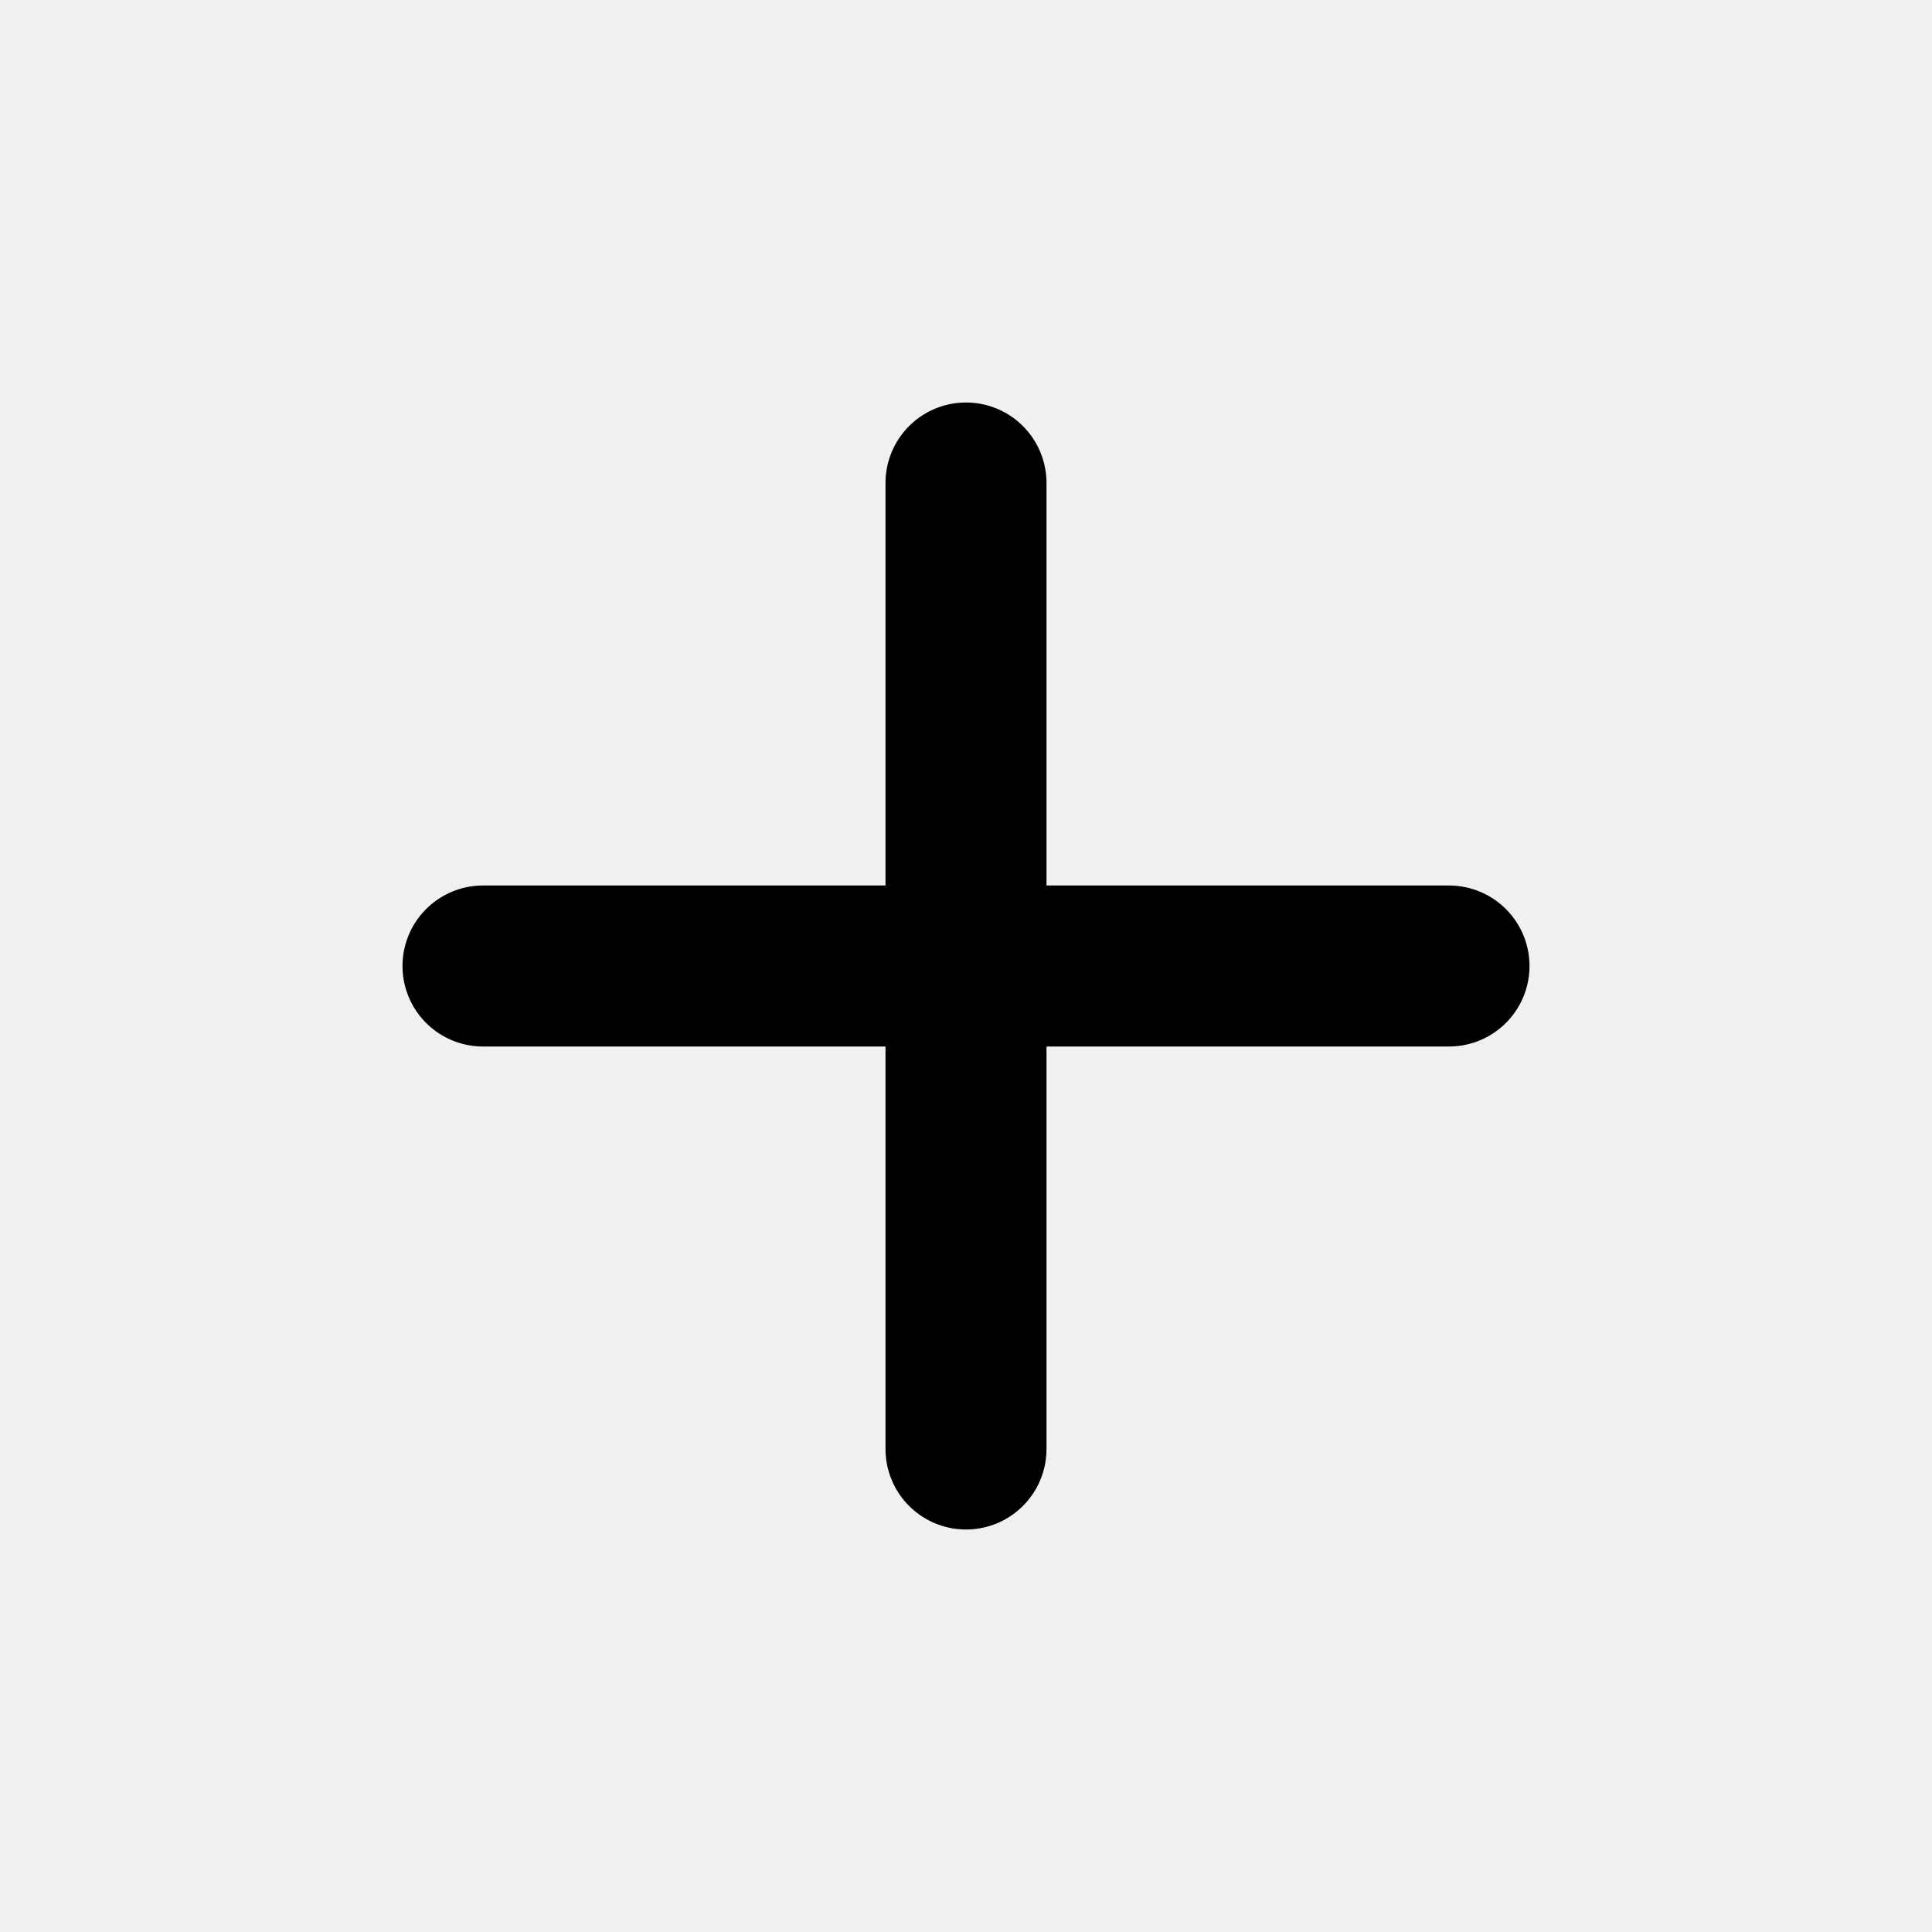
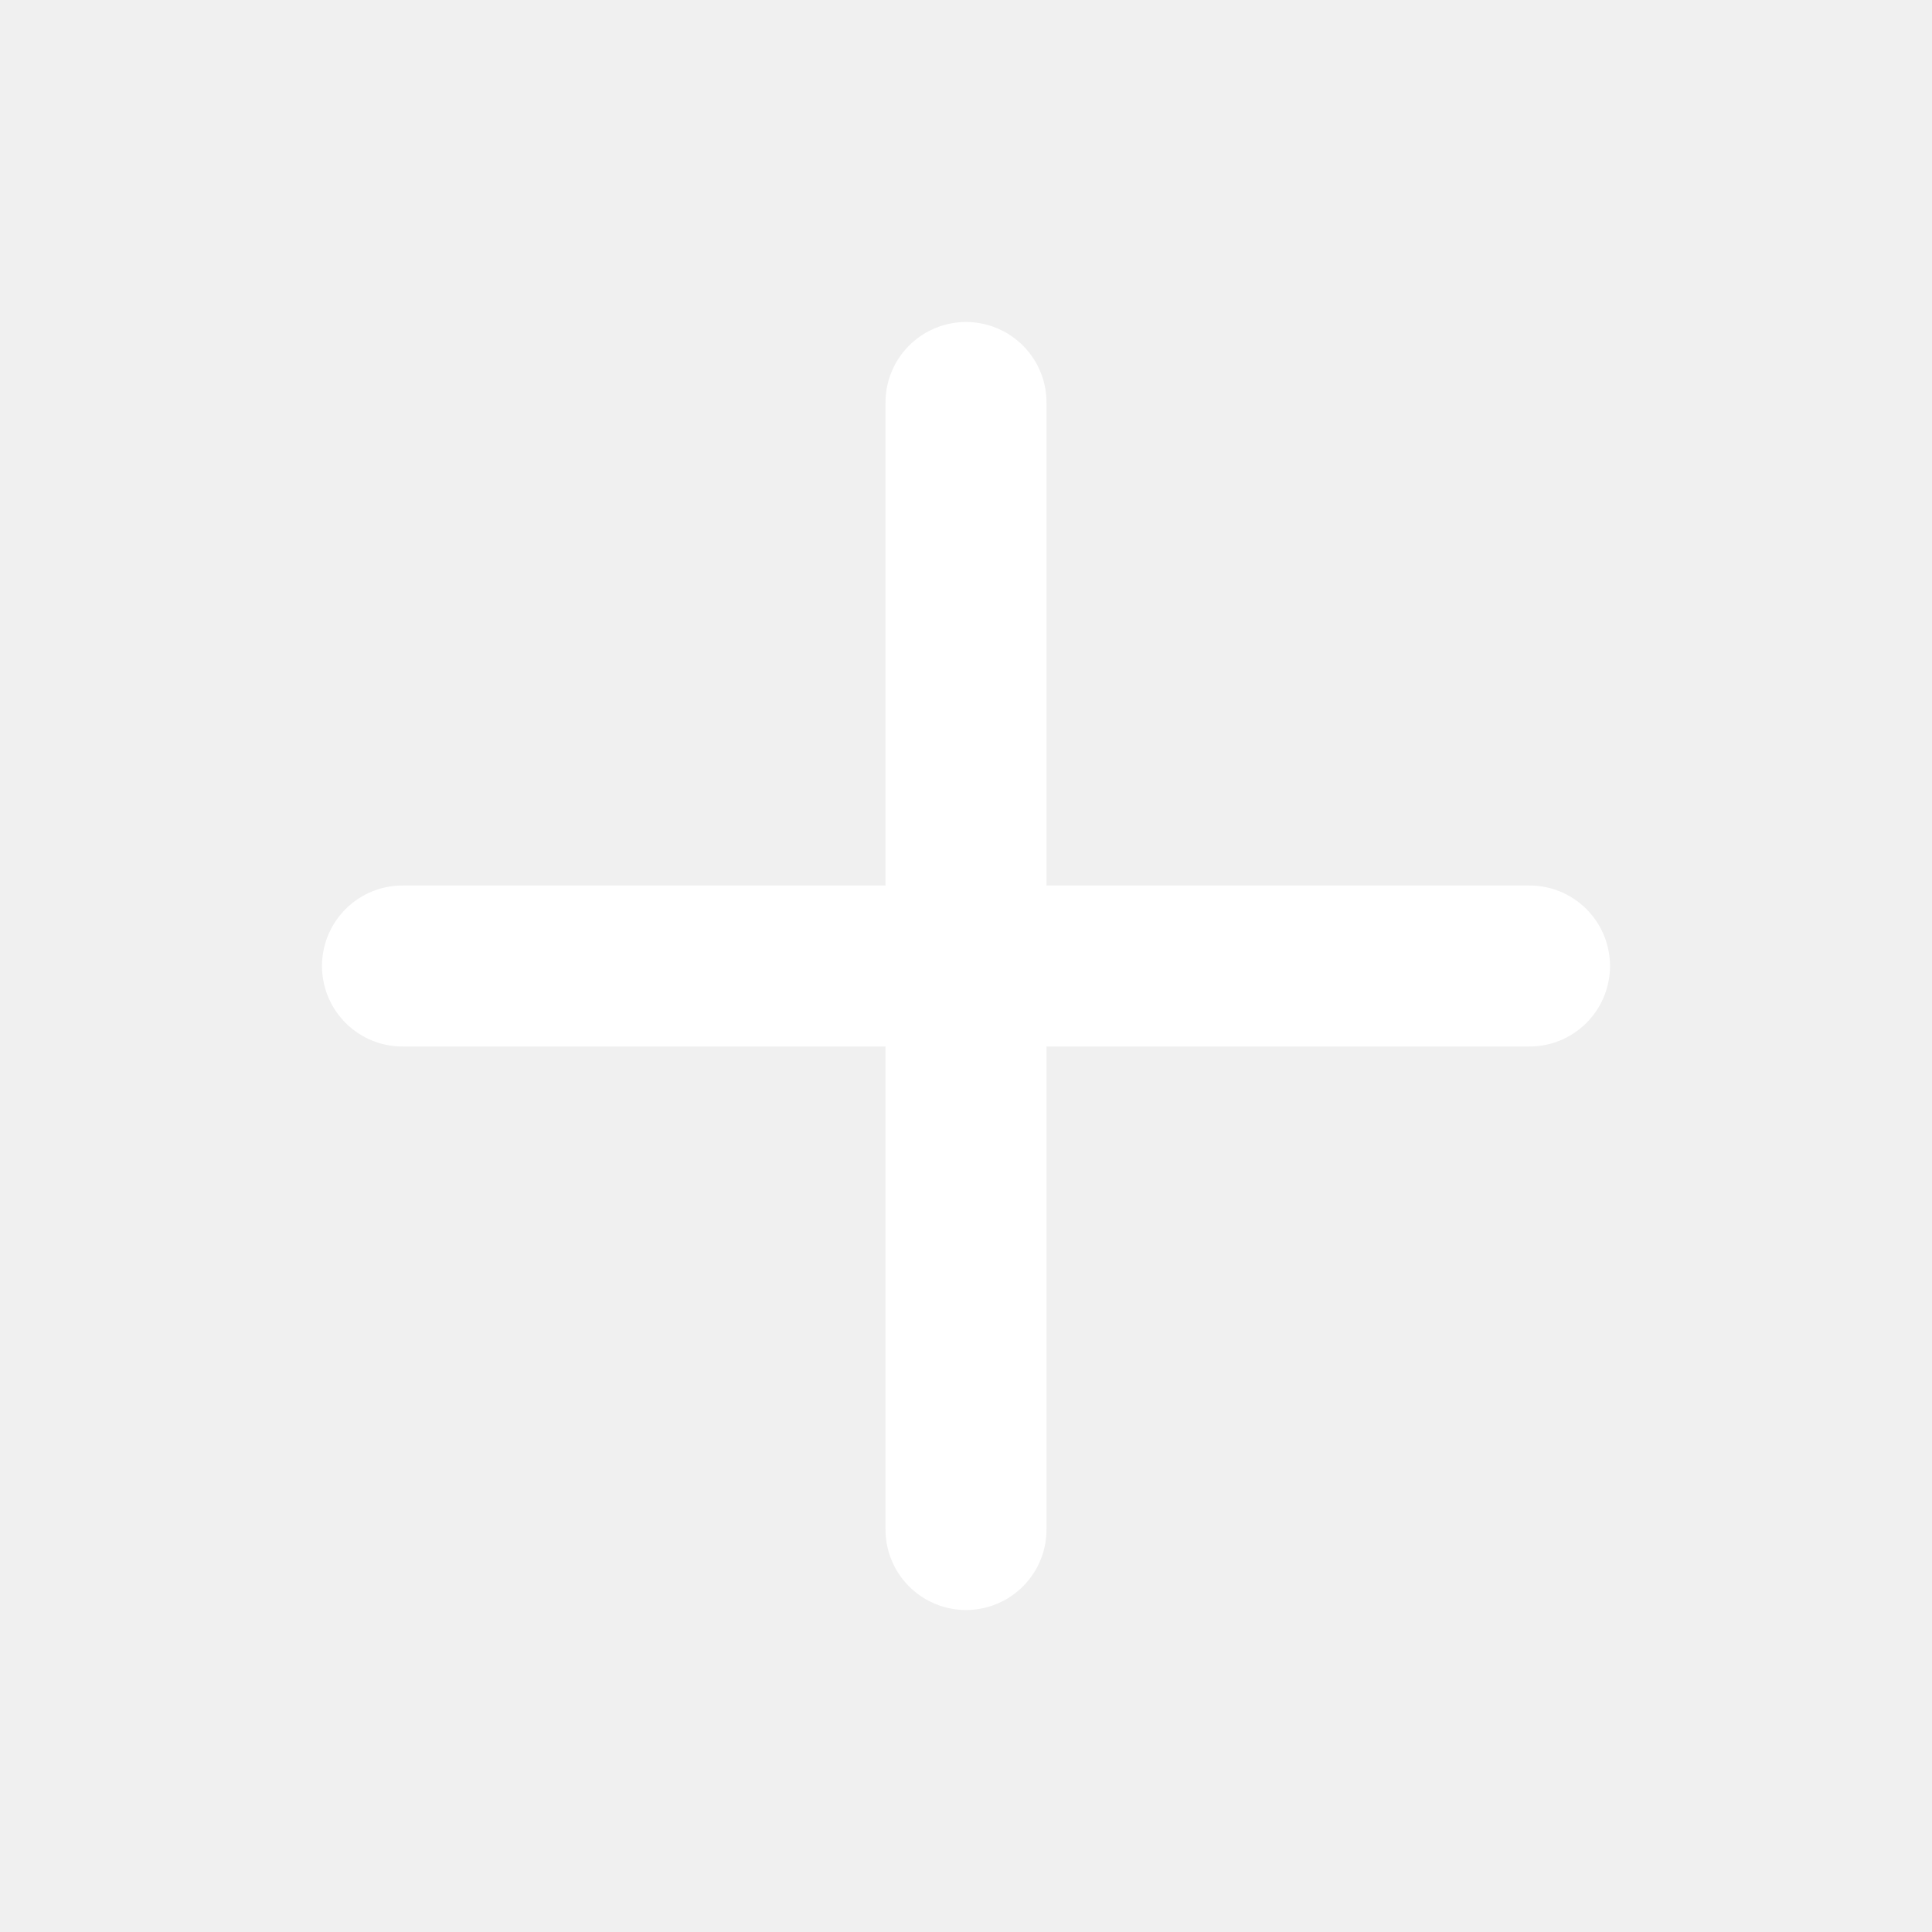
- <svg xmlns="http://www.w3.org/2000/svg" width="800px" height="800px" viewBox="0 0 24 24" fill="none">
-   <g id="Edit / Add_Plus">
-     <path id="Vector" d="M6 12H12M12 12H18M12 12V18M12 12V6" stroke="#000000" stroke-width="2" stroke-linecap="round" stroke-linejoin="round" />
+ <svg xmlns="http://www.w3.org/2000/svg" width="800px" height="800px" viewBox="0 0 24 24" fill="#ffffff">
+   <g id="SVGRepo_bgCarrier" stroke-width="0" />
+   <g id="SVGRepo_tracerCarrier" stroke-linecap="round" stroke-linejoin="round" />
+   <g id="SVGRepo_iconCarrier">
+     <g id="Complete">
+       <g data-name="add" id="add-2">
+         <g>
+           <line fill="none" stroke="#ffffff" stroke-linecap="round" stroke-linejoin="round" stroke-width="2" x1="12" x2="12" y1="19" y2="5" />
+           <line fill="none" stroke="#ffffff" stroke-linecap="round" stroke-linejoin="round" stroke-width="2" x1="5" x2="19" y1="12" y2="12" />
+         </g>
+       </g>
+     </g>
  </g>
</svg>
